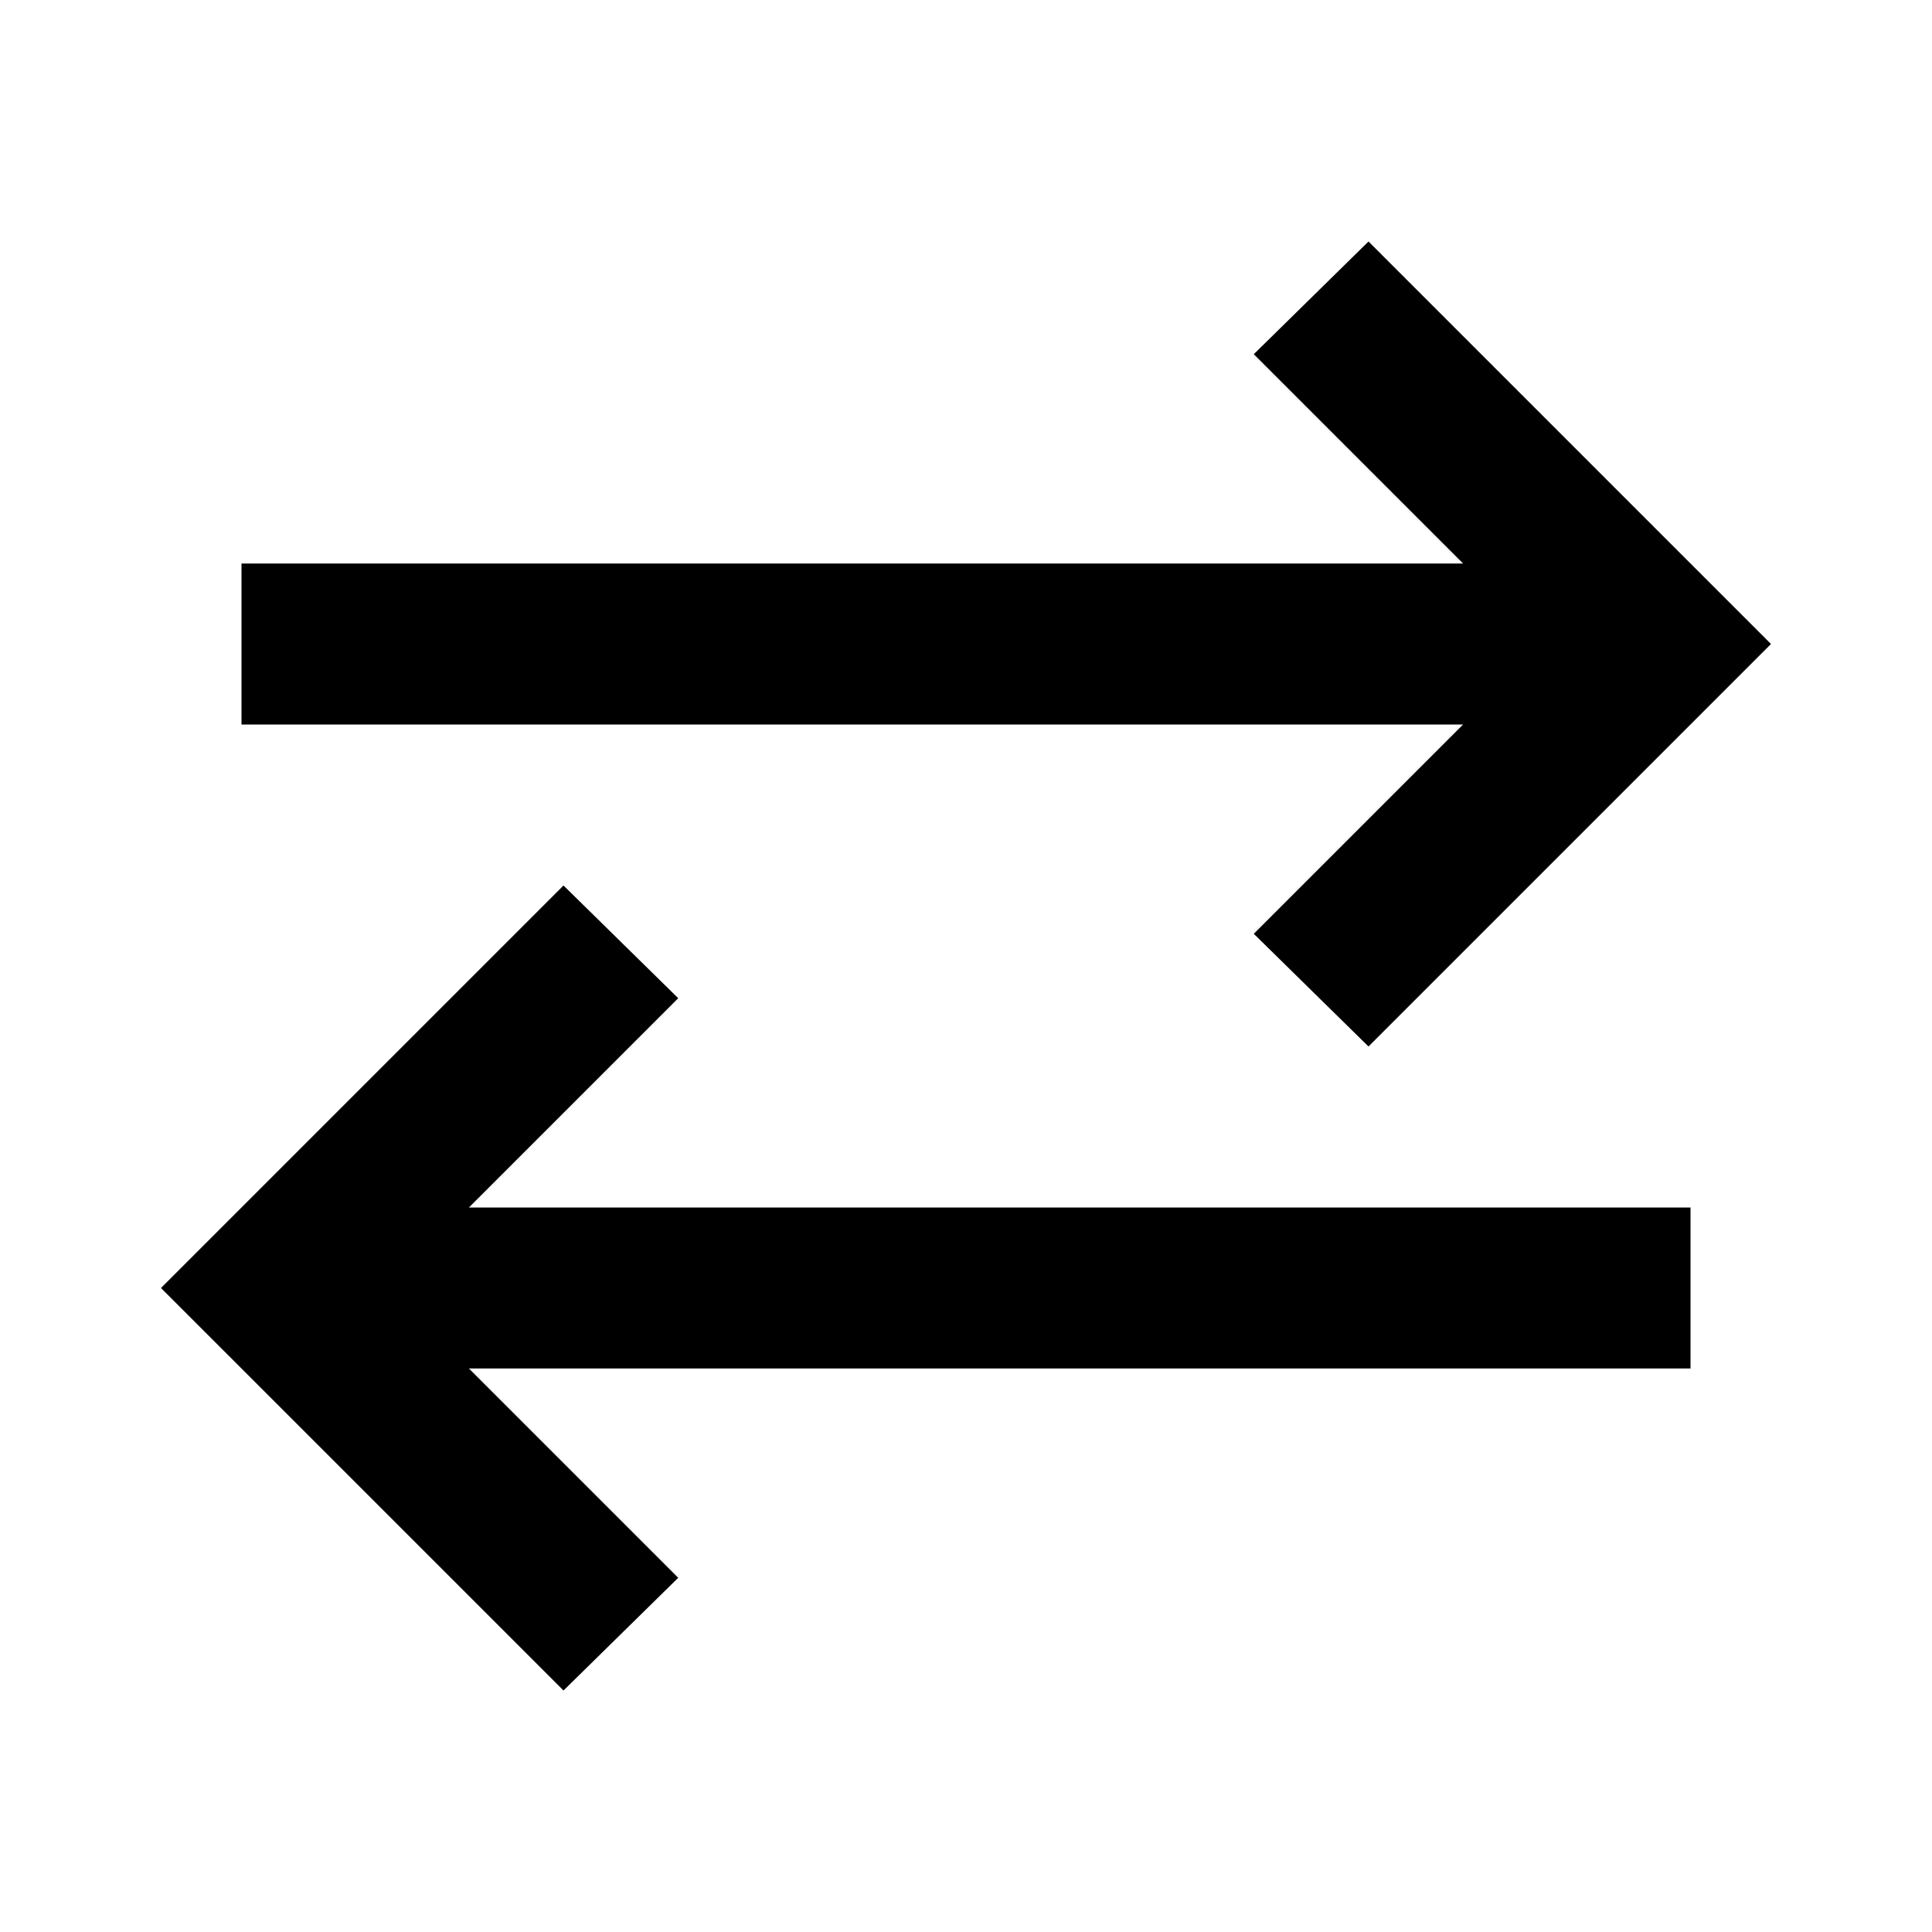
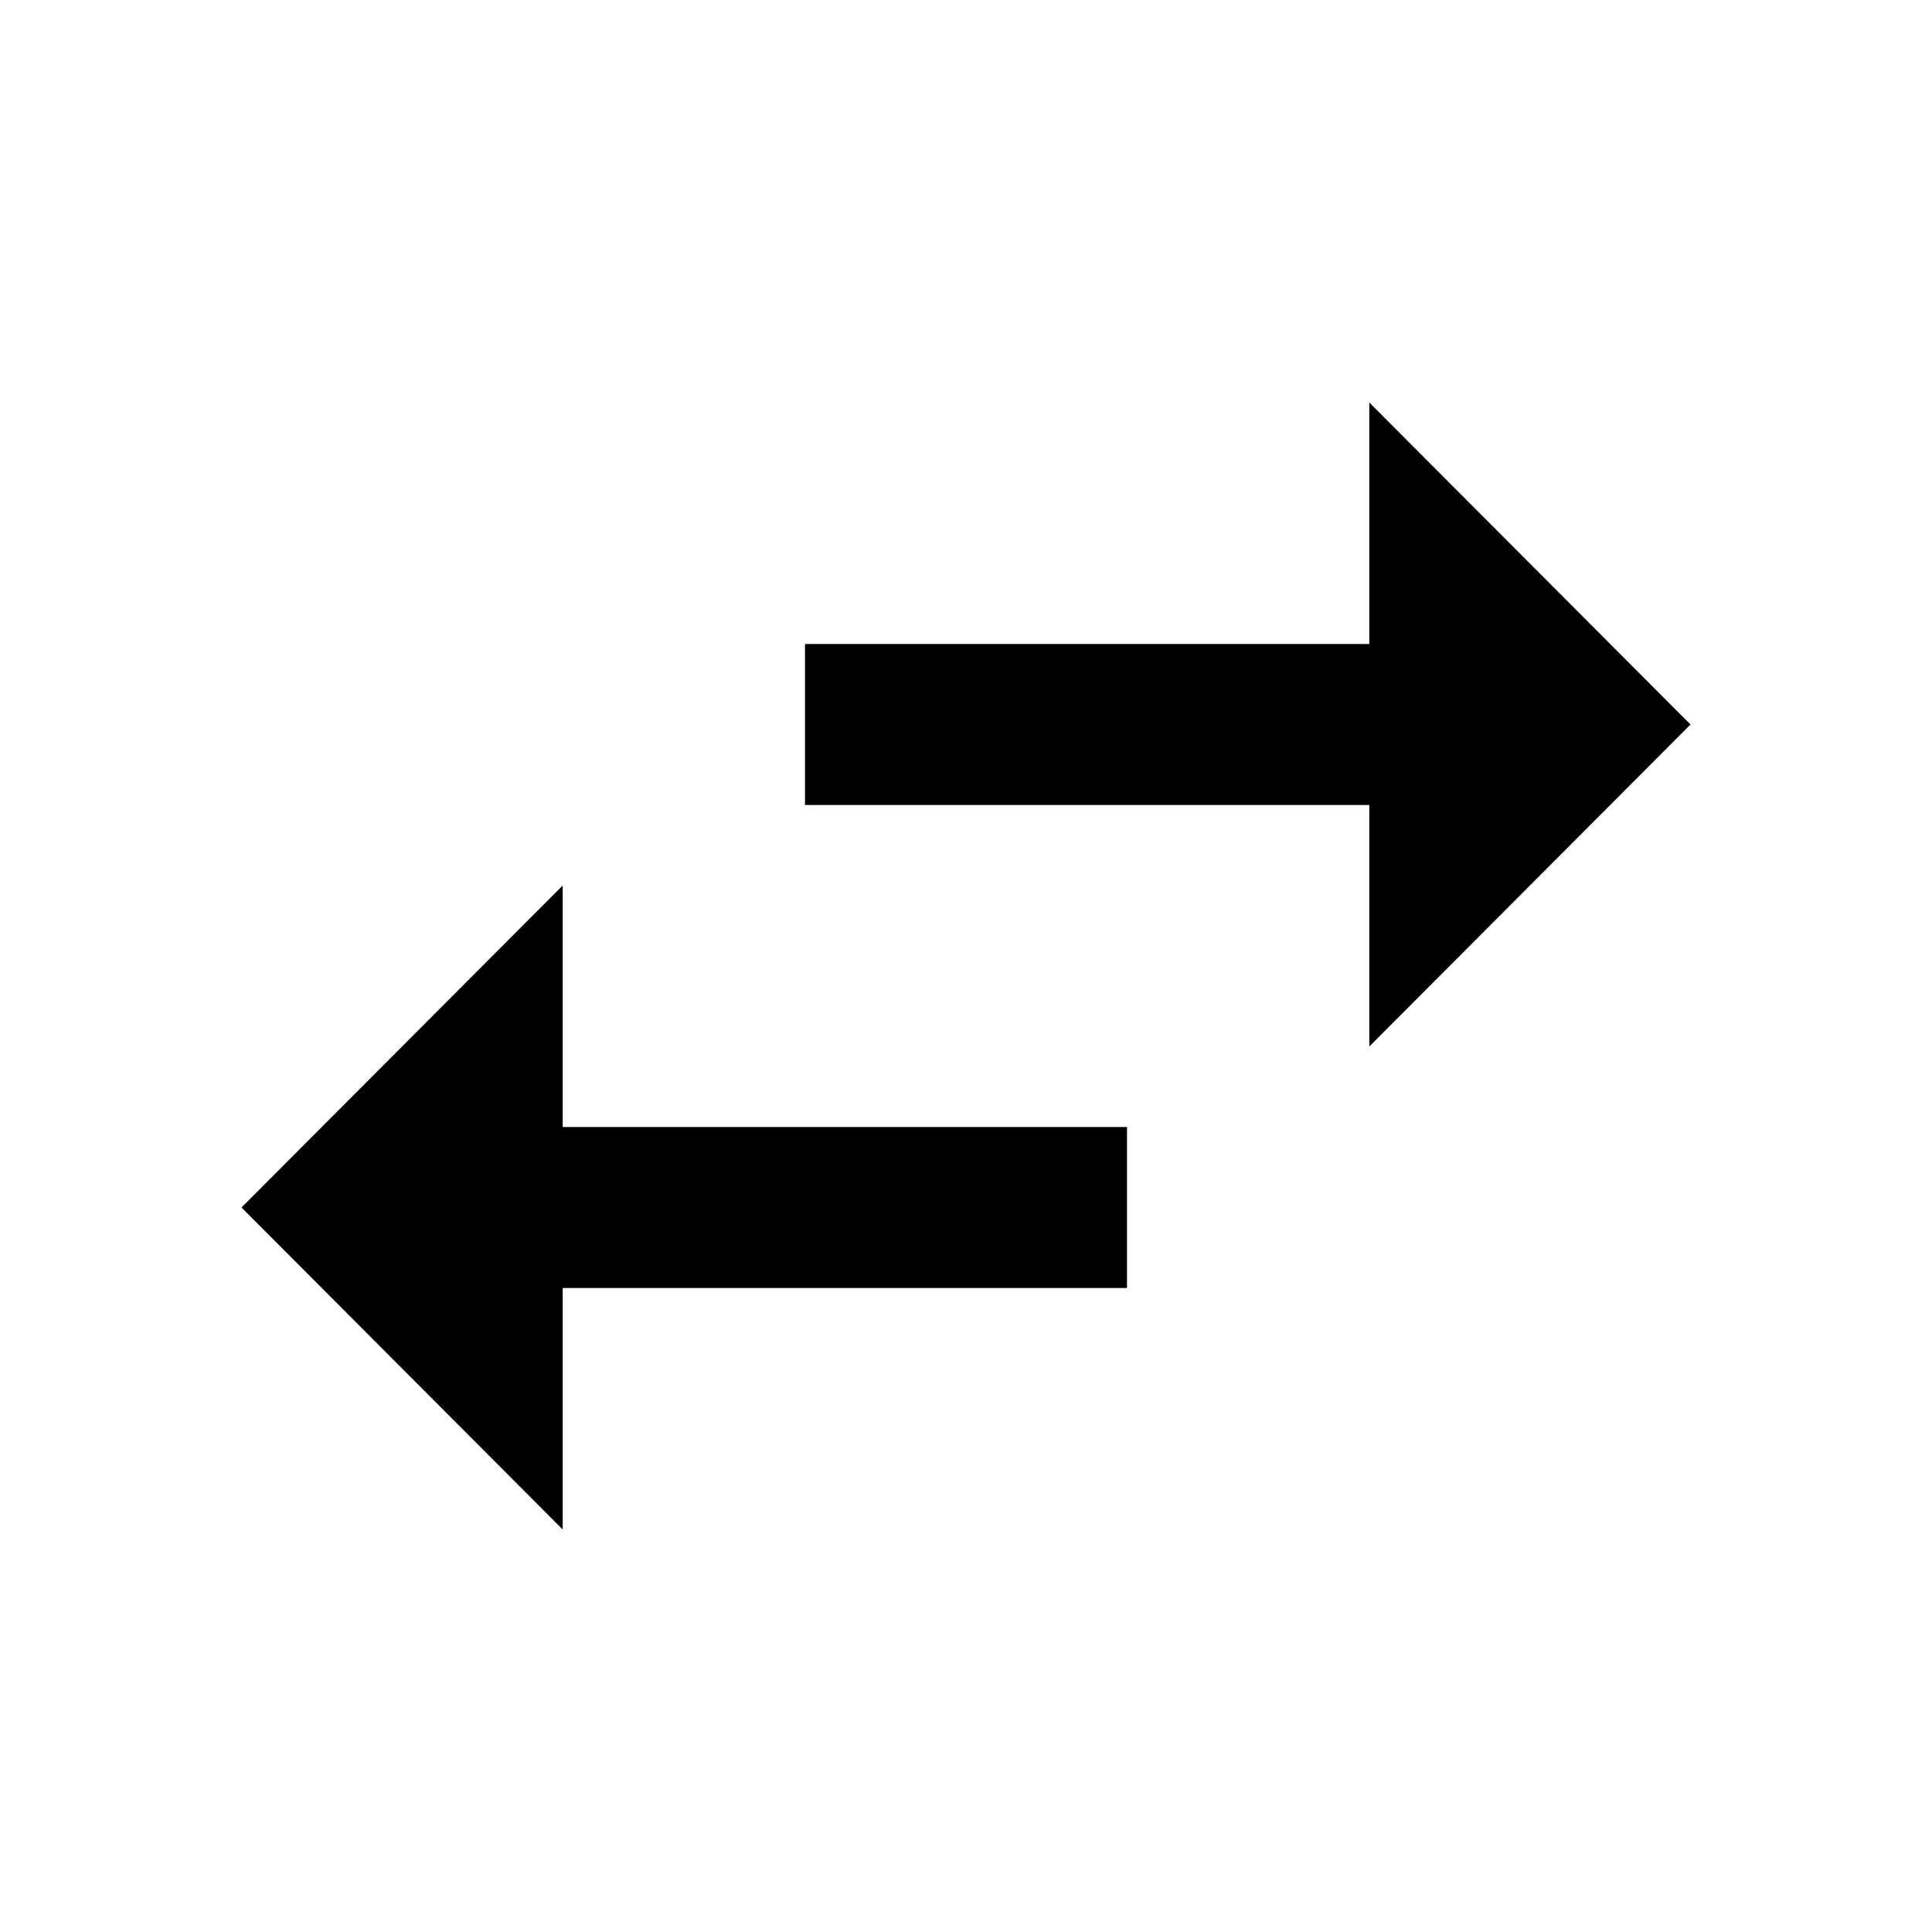
<svg xmlns="http://www.w3.org/2000/svg" width="24" height="24" fill="currentColor" viewBox="0 0 24 24">
-   <mask id="a" width="24" height="24" x="0" y="0" maskUnits="userSpaceOnUse" style="mask-type:alpha">
-     <path d="M0 0h24v24H0z" />
-   </mask>
-   <g mask="url(#a)">
-     <path d="m7 21-5-5 5-5 1.425 1.4-2.6 2.6H21v2H5.825l2.6 2.6L7 21Zm10-8-1.425-1.4 2.6-2.6H3V7h15.175l-2.6-2.6L17 3l5 5-5 5Z" />
+   <g clip-path="url(#a)">
+     <path fill-rule="evenodd" d="m21 9-3.99 4v-3H10V8h7.01V5L21 9ZM6.99 11v3H14v2H6.99v3L3 15l3.99-4Z" clip-rule="evenodd" />
  </g>
+   <defs>
+     <clipPath id="a">
+       <path d="M0 0h24v24H0z" transform="rotate(90 12 12)" />
+     </clipPath>
+   </defs>
</svg>
